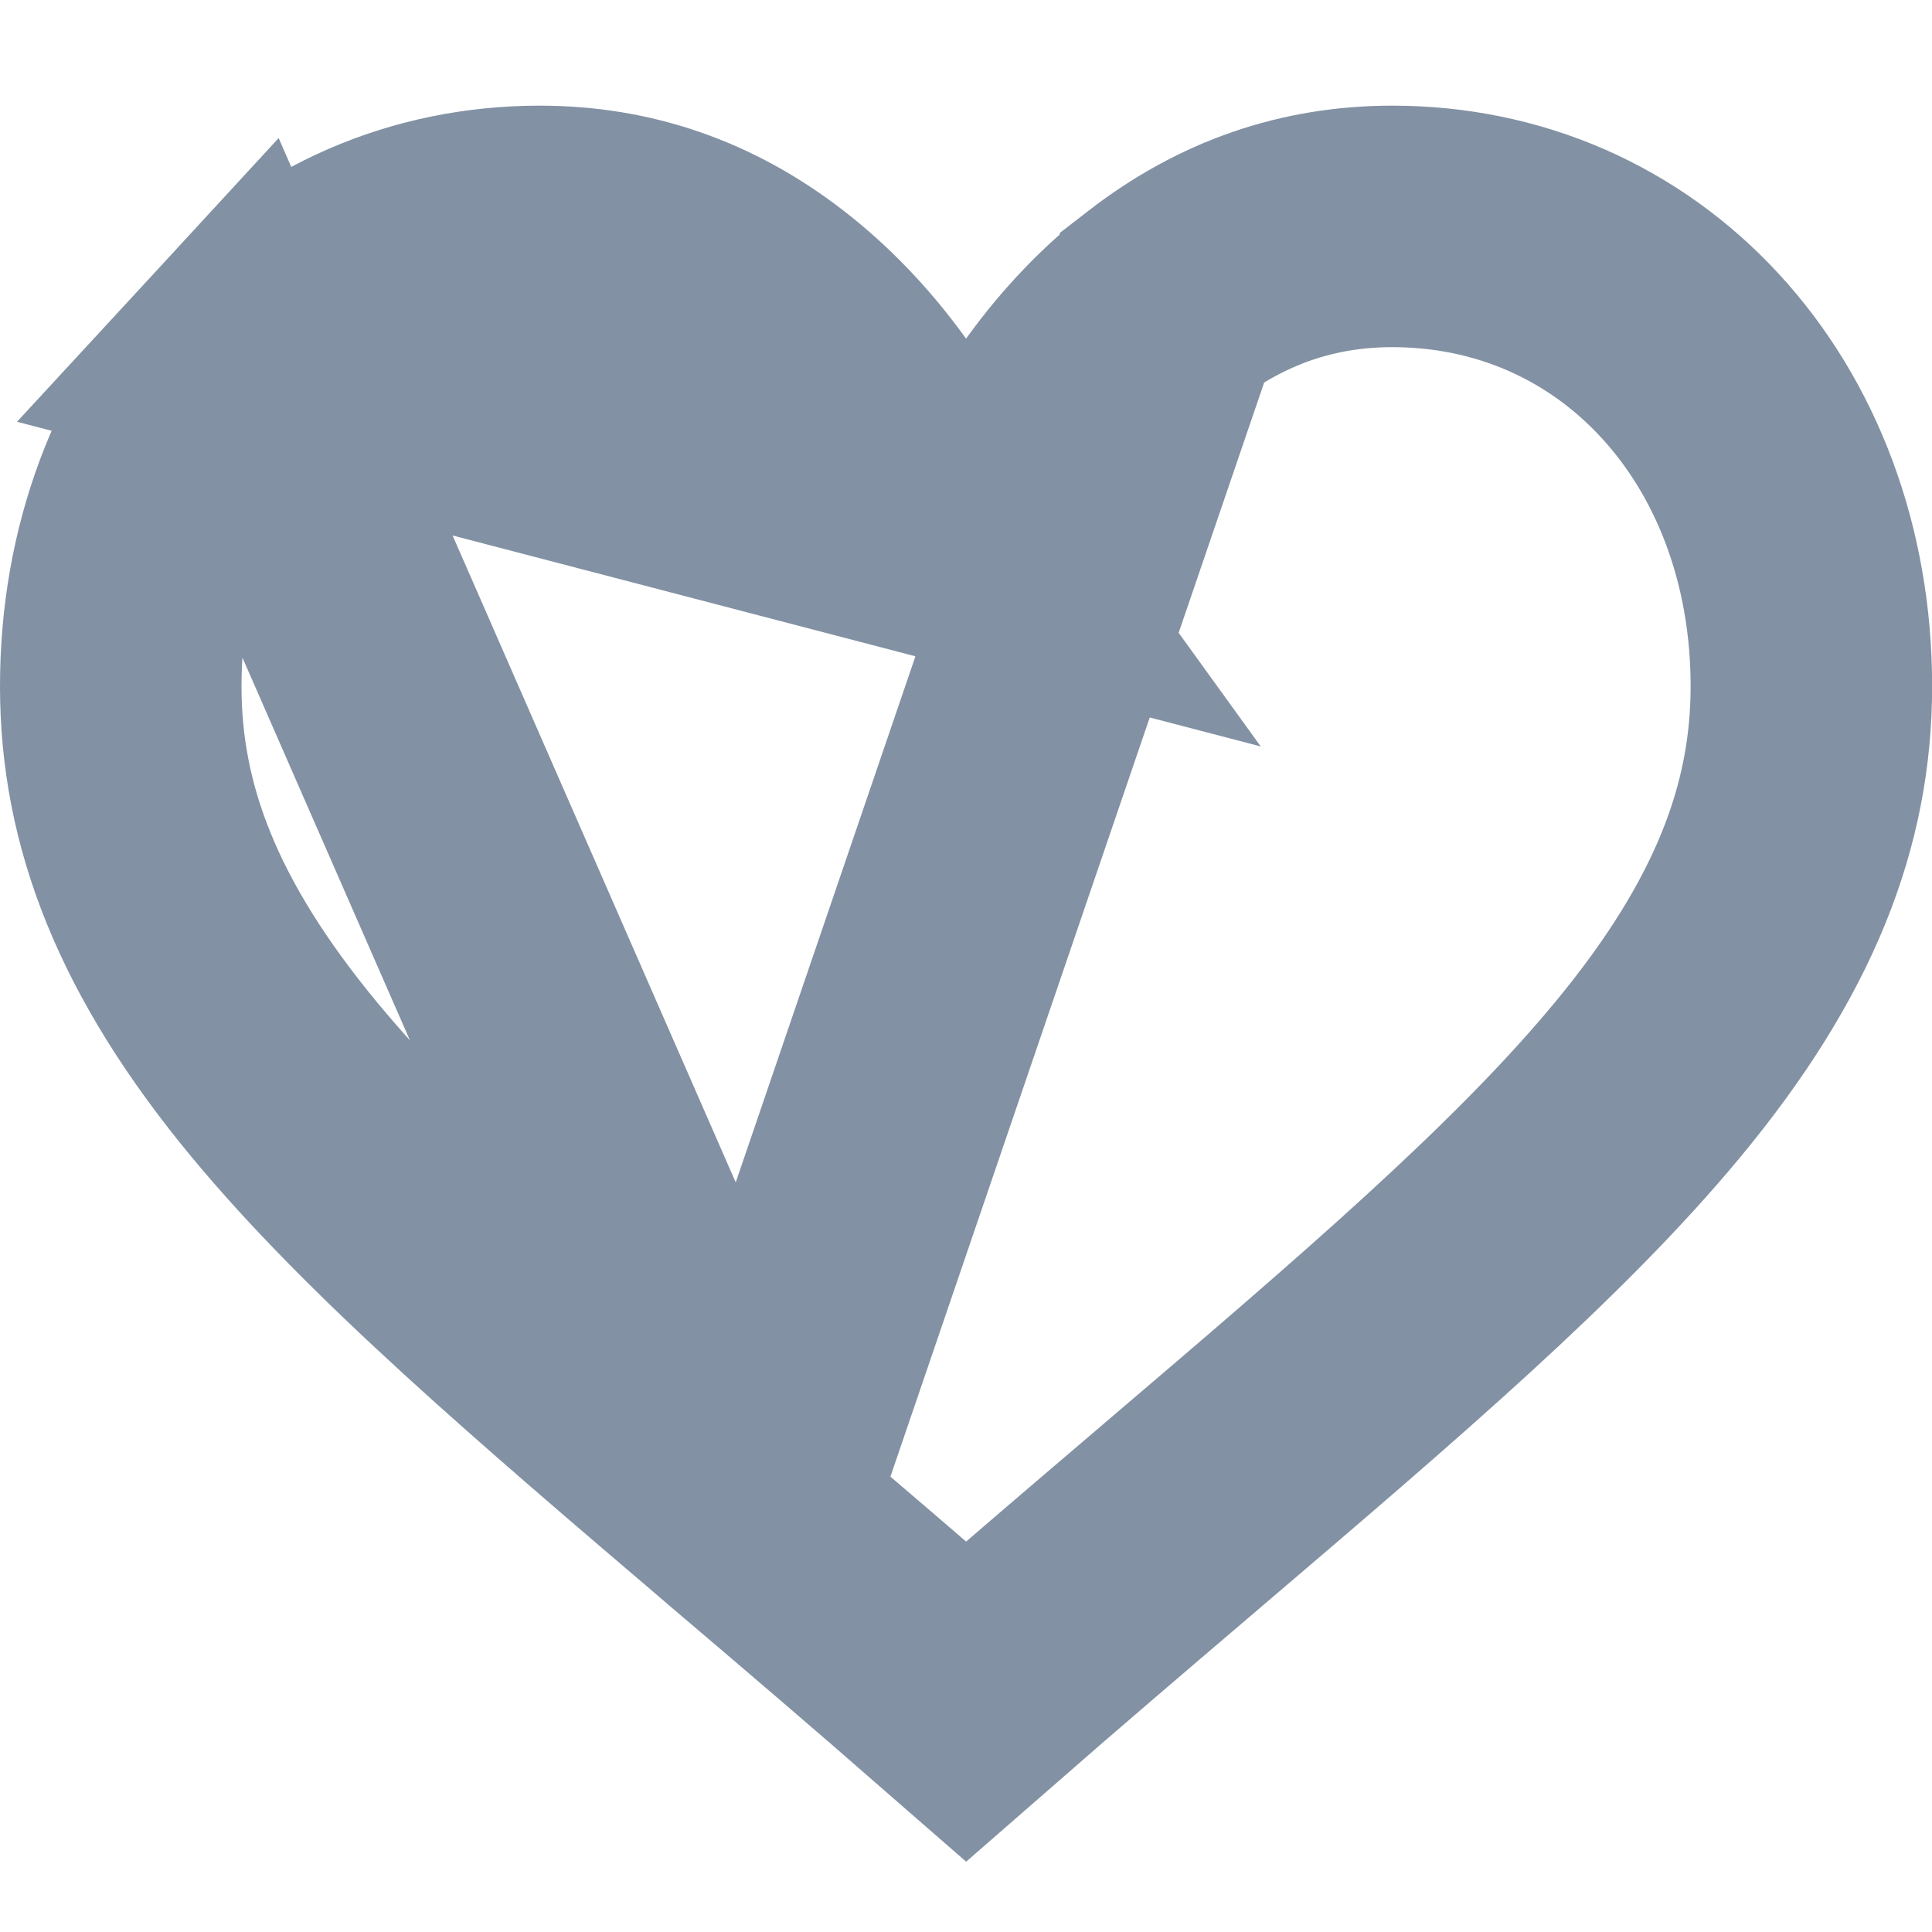
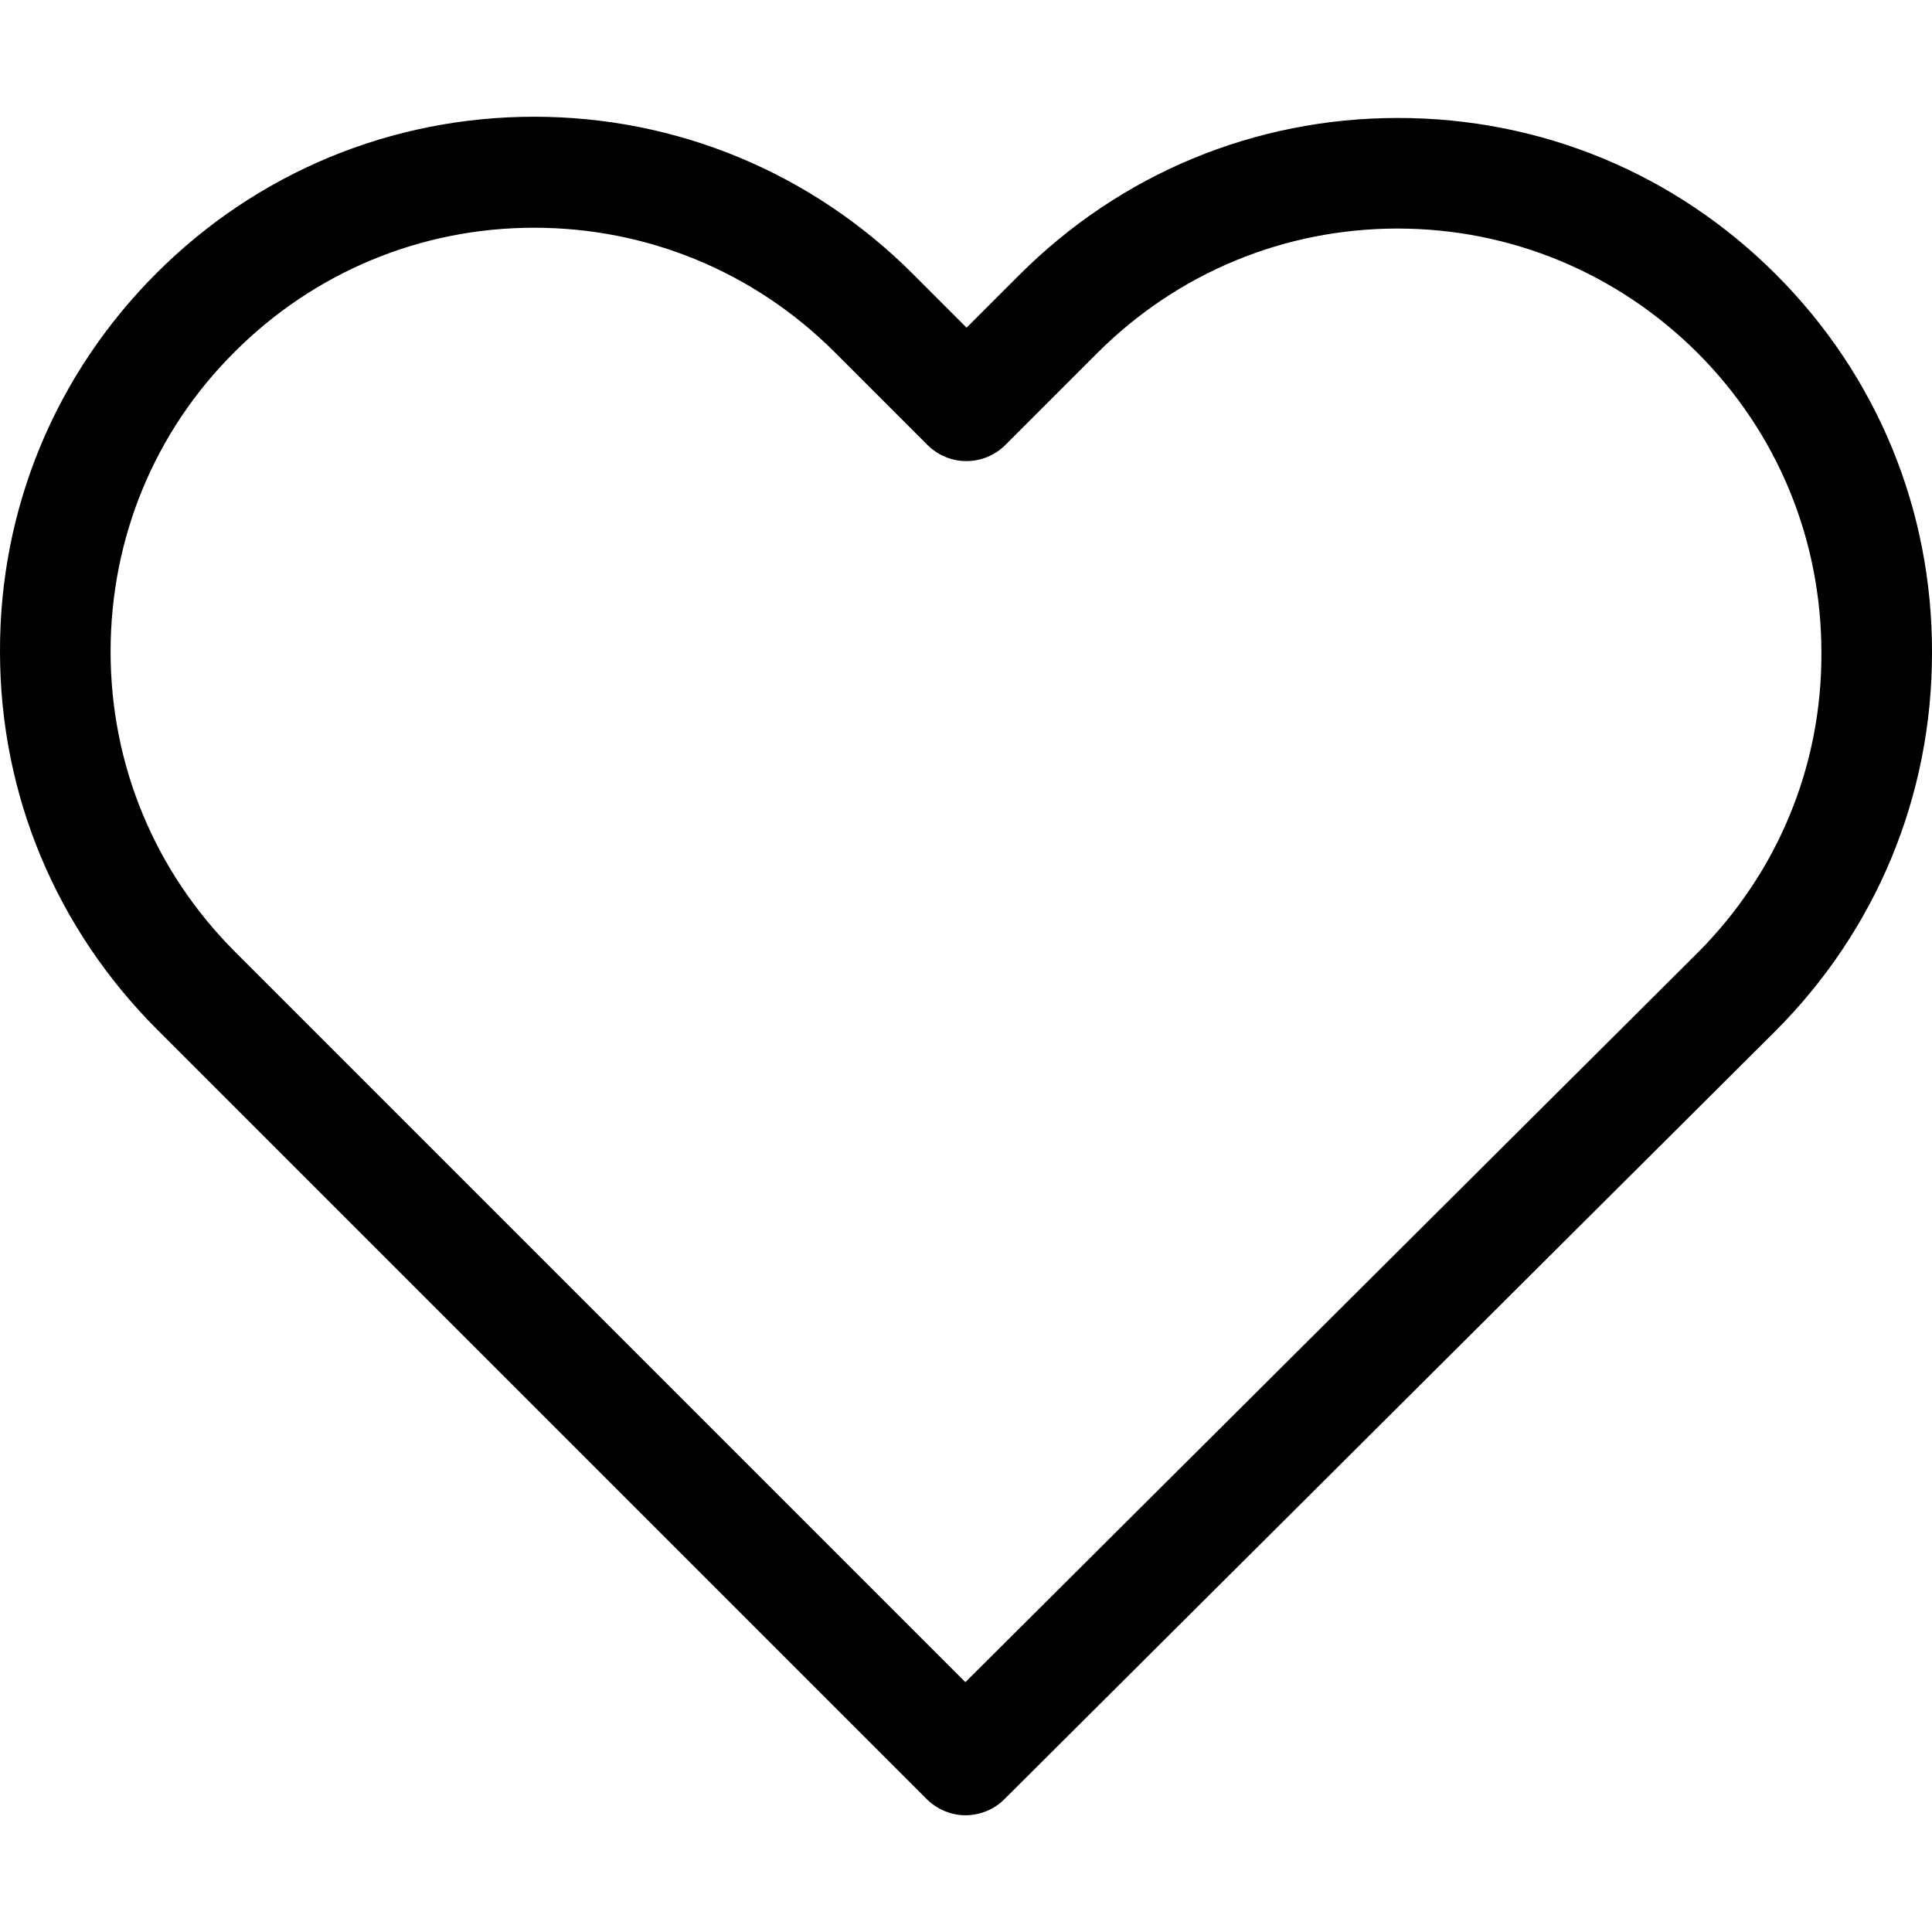
- <svg xmlns="http://www.w3.org/2000/svg" width="16" height="16" viewBox="0 0 16 16" fill="none">
-   <path d="M8 4.511L7.19 3.39C6.942 3.046 6.667 2.762 6.372 2.534L6.372 2.534C5.799 2.091 5.168 1.875 4.47 1.875C3.51 1.875 2.641 2.256 2.005 2.946L8 4.511ZM8 4.511L8.811 3.39M8 4.511L8.811 3.39M8.811 3.39C9.059 3.046 9.334 2.762 9.629 2.534L8.811 3.39ZM6.208 12.549L6.208 12.549L6.211 12.552C6.75 13.01 7.363 13.533 8.001 14.09C8.634 13.537 9.243 13.018 9.778 12.562L9.793 12.549L9.793 12.549C11.427 11.156 12.743 10.031 13.644 8.943L13.644 8.943C14.616 7.77 15.001 6.749 15.001 5.683C15.001 4.596 14.629 3.632 13.996 2.946C13.36 2.256 12.491 1.875 11.531 1.875C10.833 1.875 10.202 2.091 9.629 2.534L6.208 12.549ZM6.208 12.549C4.574 11.156 3.258 10.031 2.357 8.944C1.385 7.77 1 6.749 1 5.683C1 4.596 1.372 3.632 2.005 2.946L6.208 12.549Z" stroke="#8291A3" stroke-width="2" />
+ <svg xmlns="http://www.w3.org/2000/svg" version="1.1" id="Capa_1" fill="currentColor" x="0px" y="0px" viewBox="0 0 471.701 471.701" style="enable-background:new 0 0 471.701 471.701;" xml:space="preserve">
+   <g>
+     <path d="M433.601,67.001c-24.7-24.7-57.4-38.2-92.3-38.2s-67.7,13.6-92.4,38.3l-12.9,12.9l-13.1-13.1   c-24.7-24.7-57.6-38.4-92.5-38.4c-34.8,0-67.6,13.6-92.2,38.2c-24.7,24.7-38.3,57.5-38.2,92.4c0,34.9,13.7,67.6,38.4,92.3   l187.8,187.8c2.6,2.6,6.1,4,9.5,4c3.4,0,6.9-1.3,9.5-3.9l188.2-187.5c24.7-24.7,38.3-57.5,38.3-92.4   C471.801,124.501,458.301,91.701,433.601,67.001z M414.401,232.701l-178.7,178l-178.3-178.3c-19.6-19.6-30.4-45.6-30.4-73.3   s10.7-53.7,30.3-73.2c19.5-19.5,45.5-30.3,73.1-30.3c27.7,0,53.8,10.8,73.4,30.4l22.6,22.6c5.3,5.3,13.8,5.3,19.1,0l22.4-22.4   c19.6-19.6,45.7-30.4,73.3-30.4c27.6,0,53.6,10.8,73.2,30.3c19.6,19.6,30.3,45.6,30.3,73.3   C444.801,187.101,434.001,213.101,414.401,232.701z" />
+   </g>
+   <g>
+ </g>
+   <g>
+ </g>
+   <g>
+ </g>
+   <g>
+ </g>
+   <g>
+ </g>
+   <g>
+ </g>
+   <g>
+ </g>
+   <g>
+ </g>
+   <g>
+ </g>
+   <g>
+ </g>
+   <g>
+ </g>
+   <g>
+ </g>
+   <g>
+ </g>
+   <g>
+ </g>
+   <g>
+ </g>
</svg>
